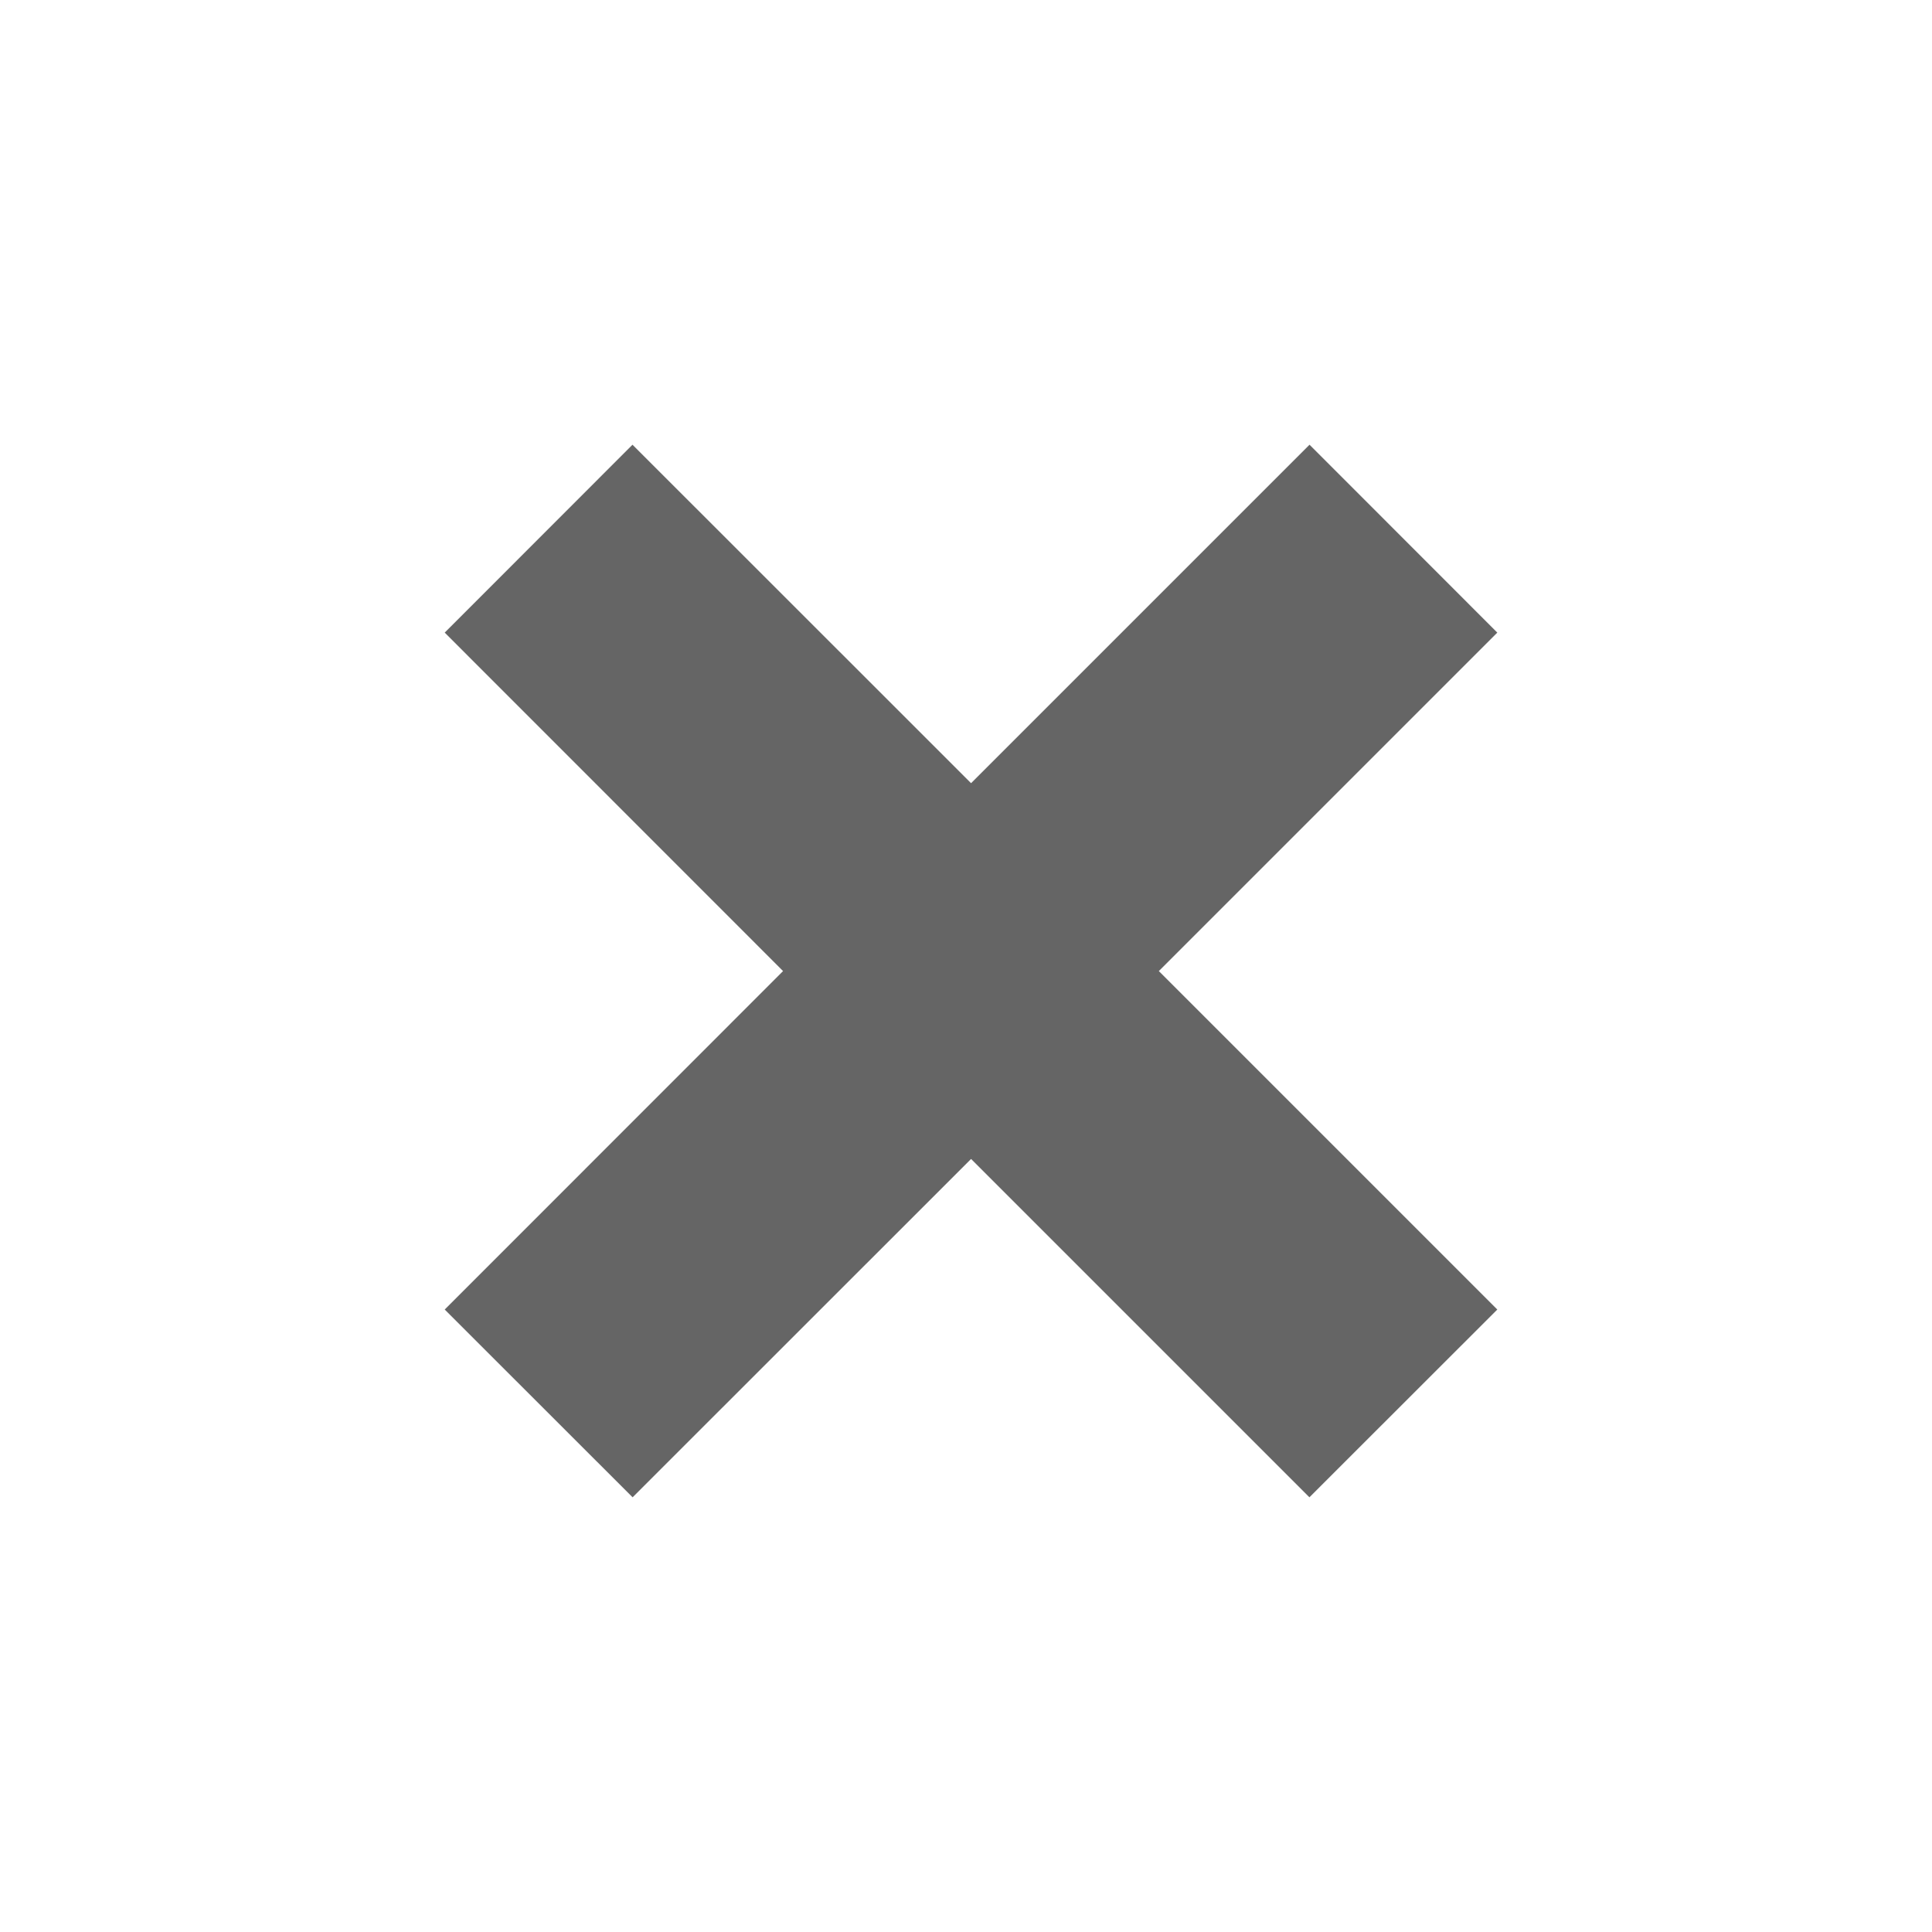
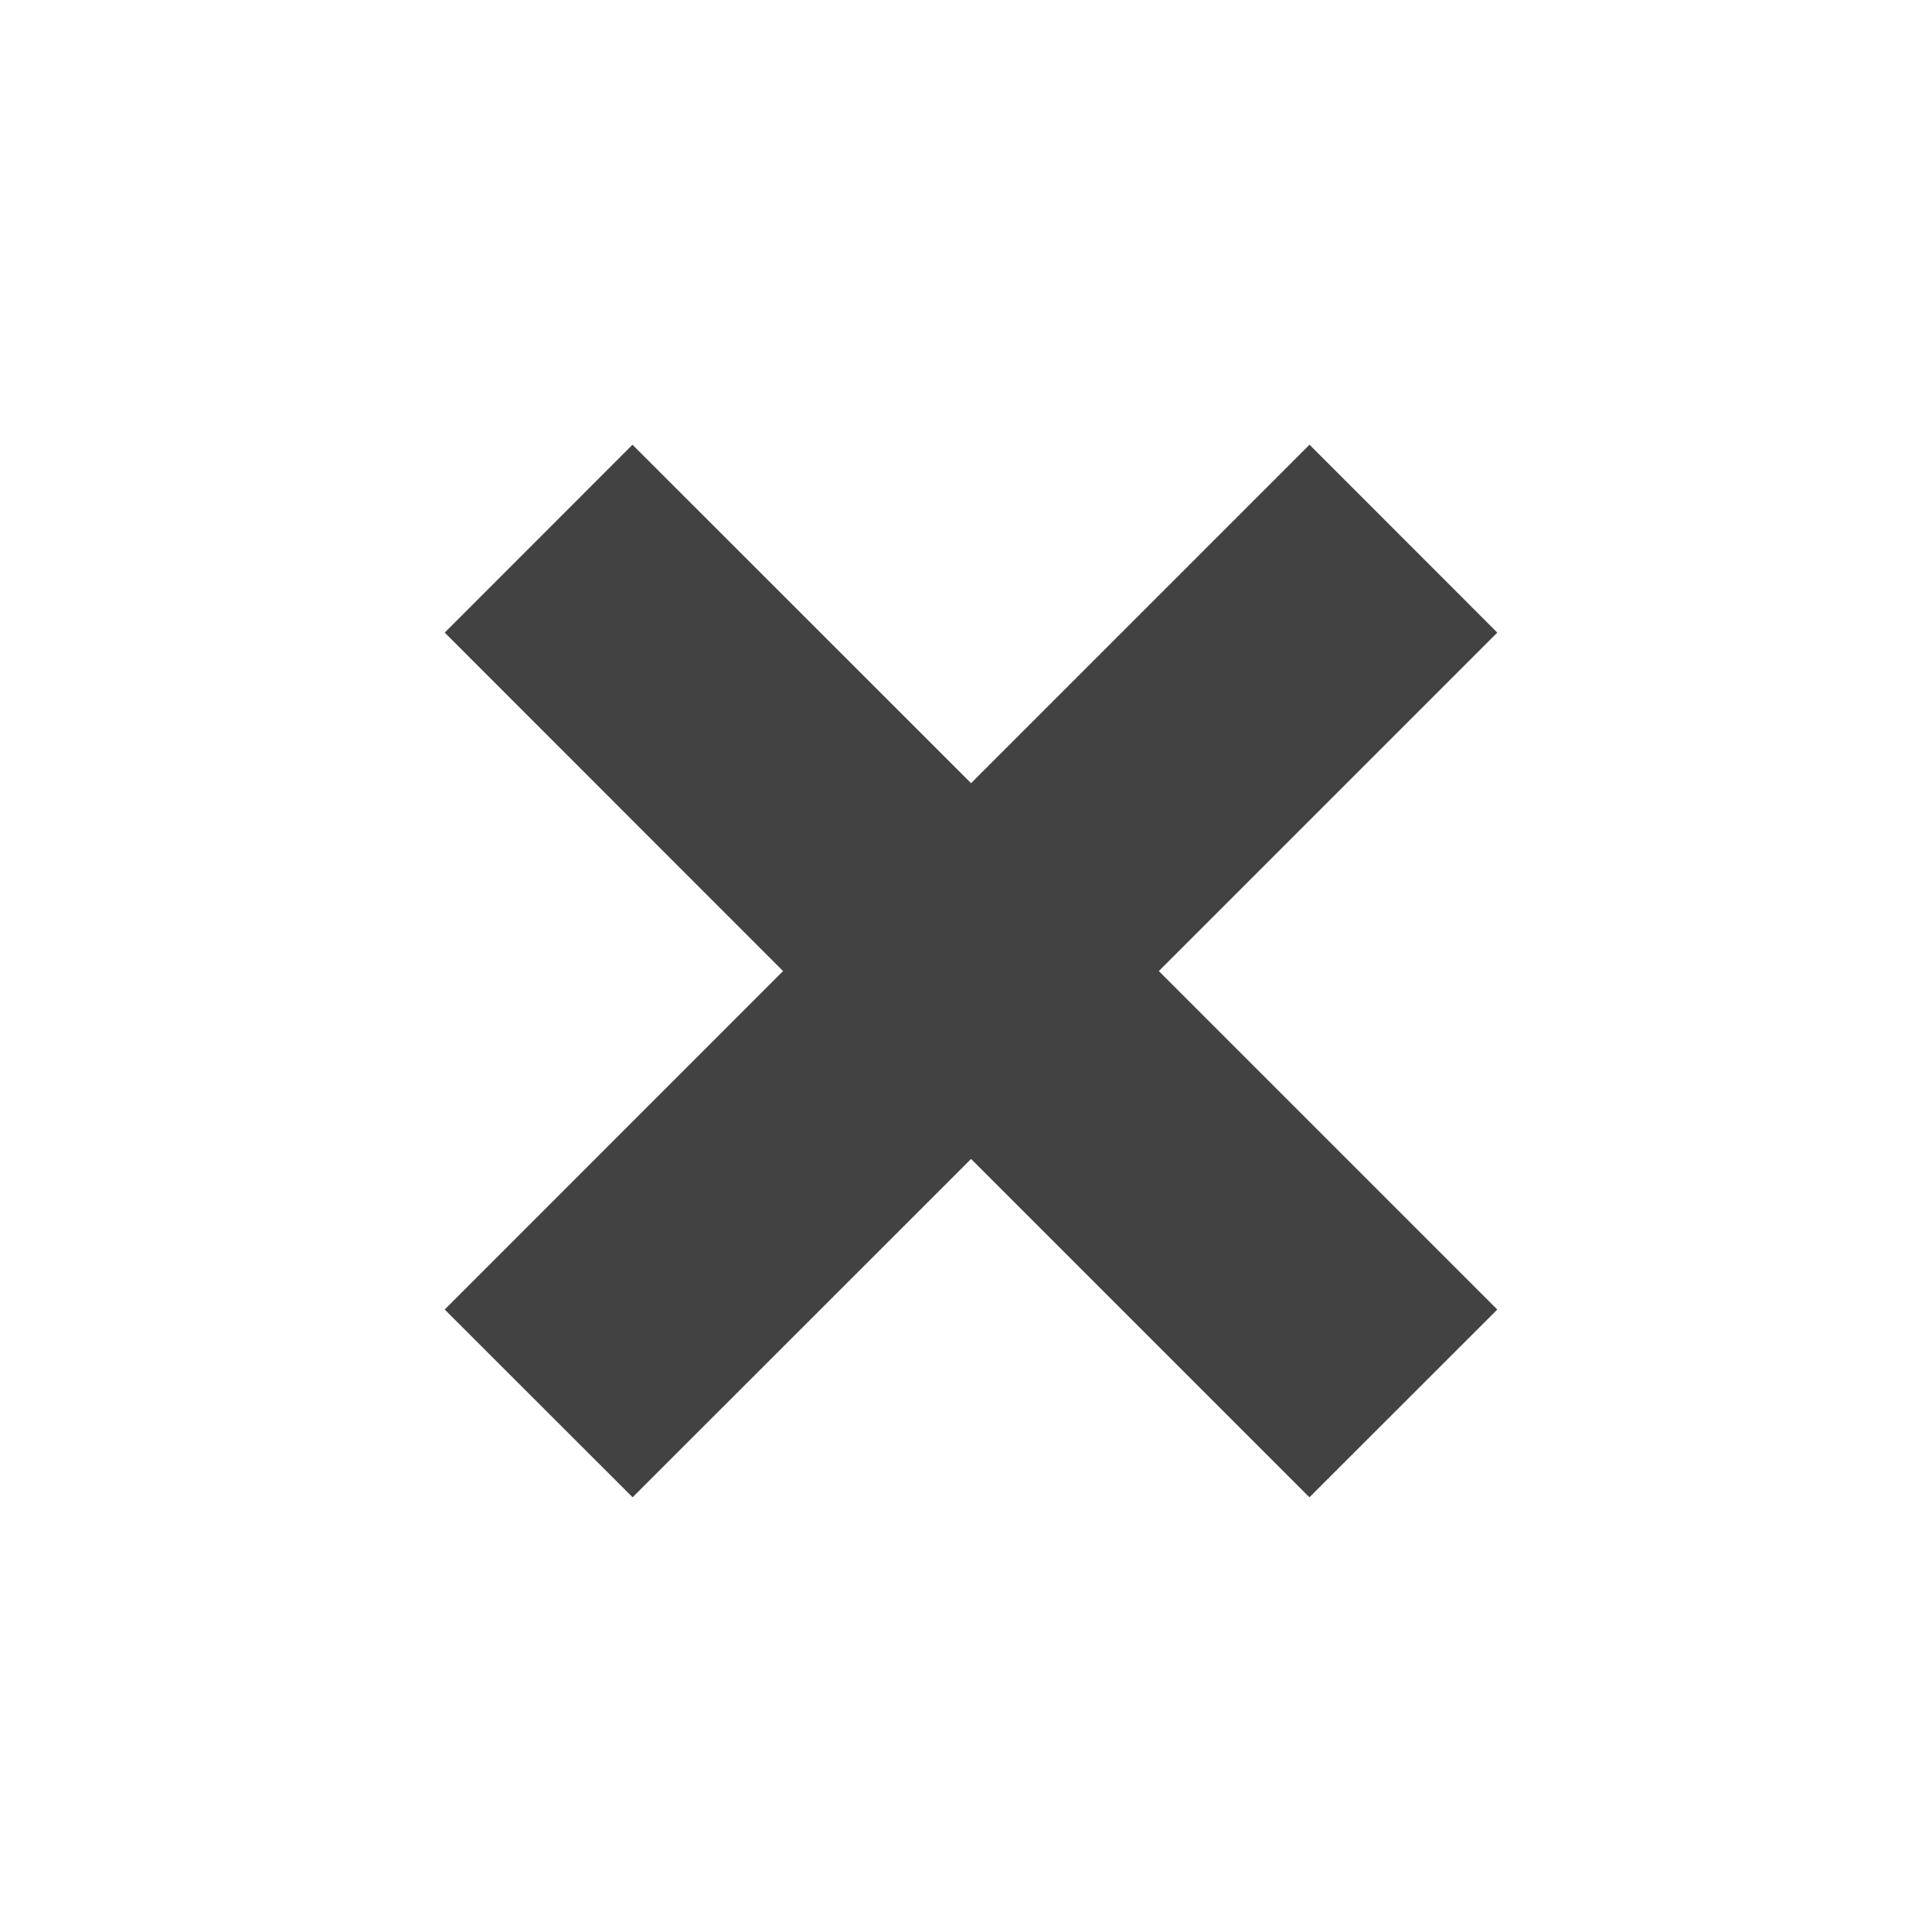
<svg xmlns="http://www.w3.org/2000/svg" width="16" height="16" viewBox="3 3 16 16" enable-background="new 3 3 16 16">
-   <polygon fill="#656565" points="12.597,11.042 15.4,13.845 13.844,15.4 11.042,12.598 8.239,15.4 6.683,13.845 9.485,11.042 6.683,8.239 8.238,6.683 11.042,9.486 13.845,6.683 15.4,8.239" />
+   <polygon fill="#424242" points="12.597,11.042 15.4,13.845 13.844,15.4 11.042,12.598 8.239,15.4 6.683,13.845 9.485,11.042 6.683,8.239 8.238,6.683 11.042,9.486 13.845,6.683 15.4,8.239" />
</svg>
